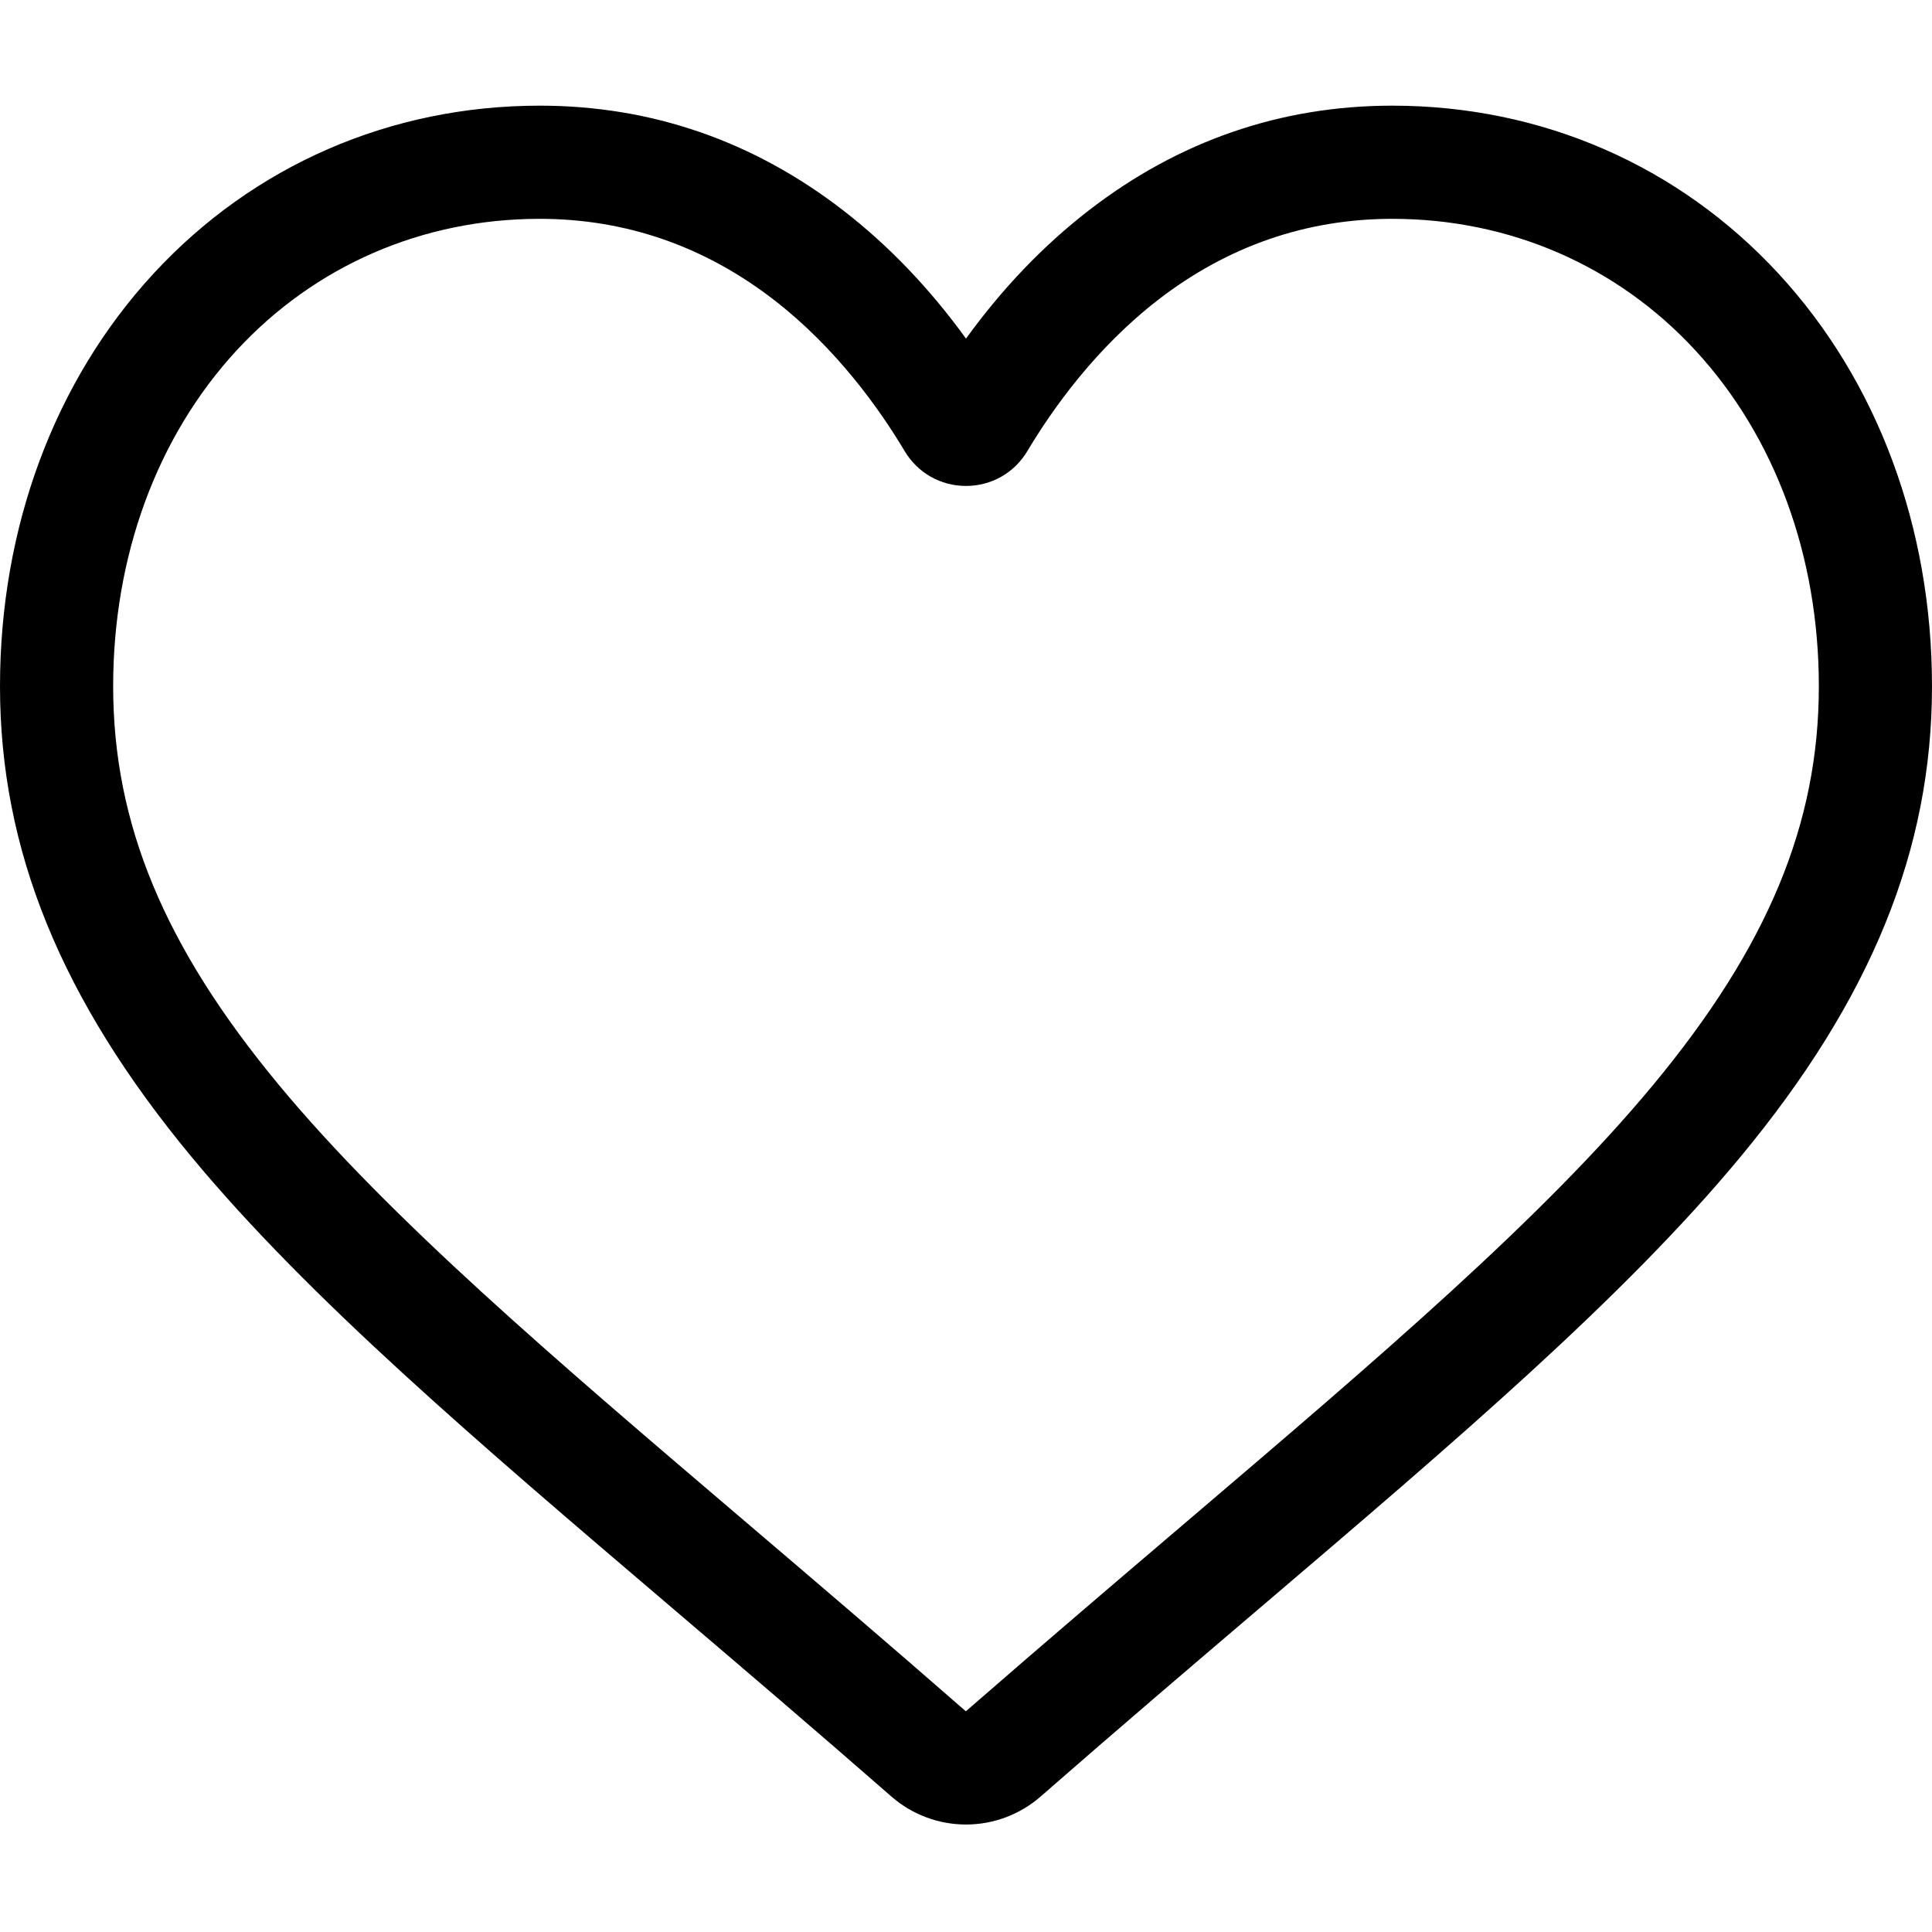
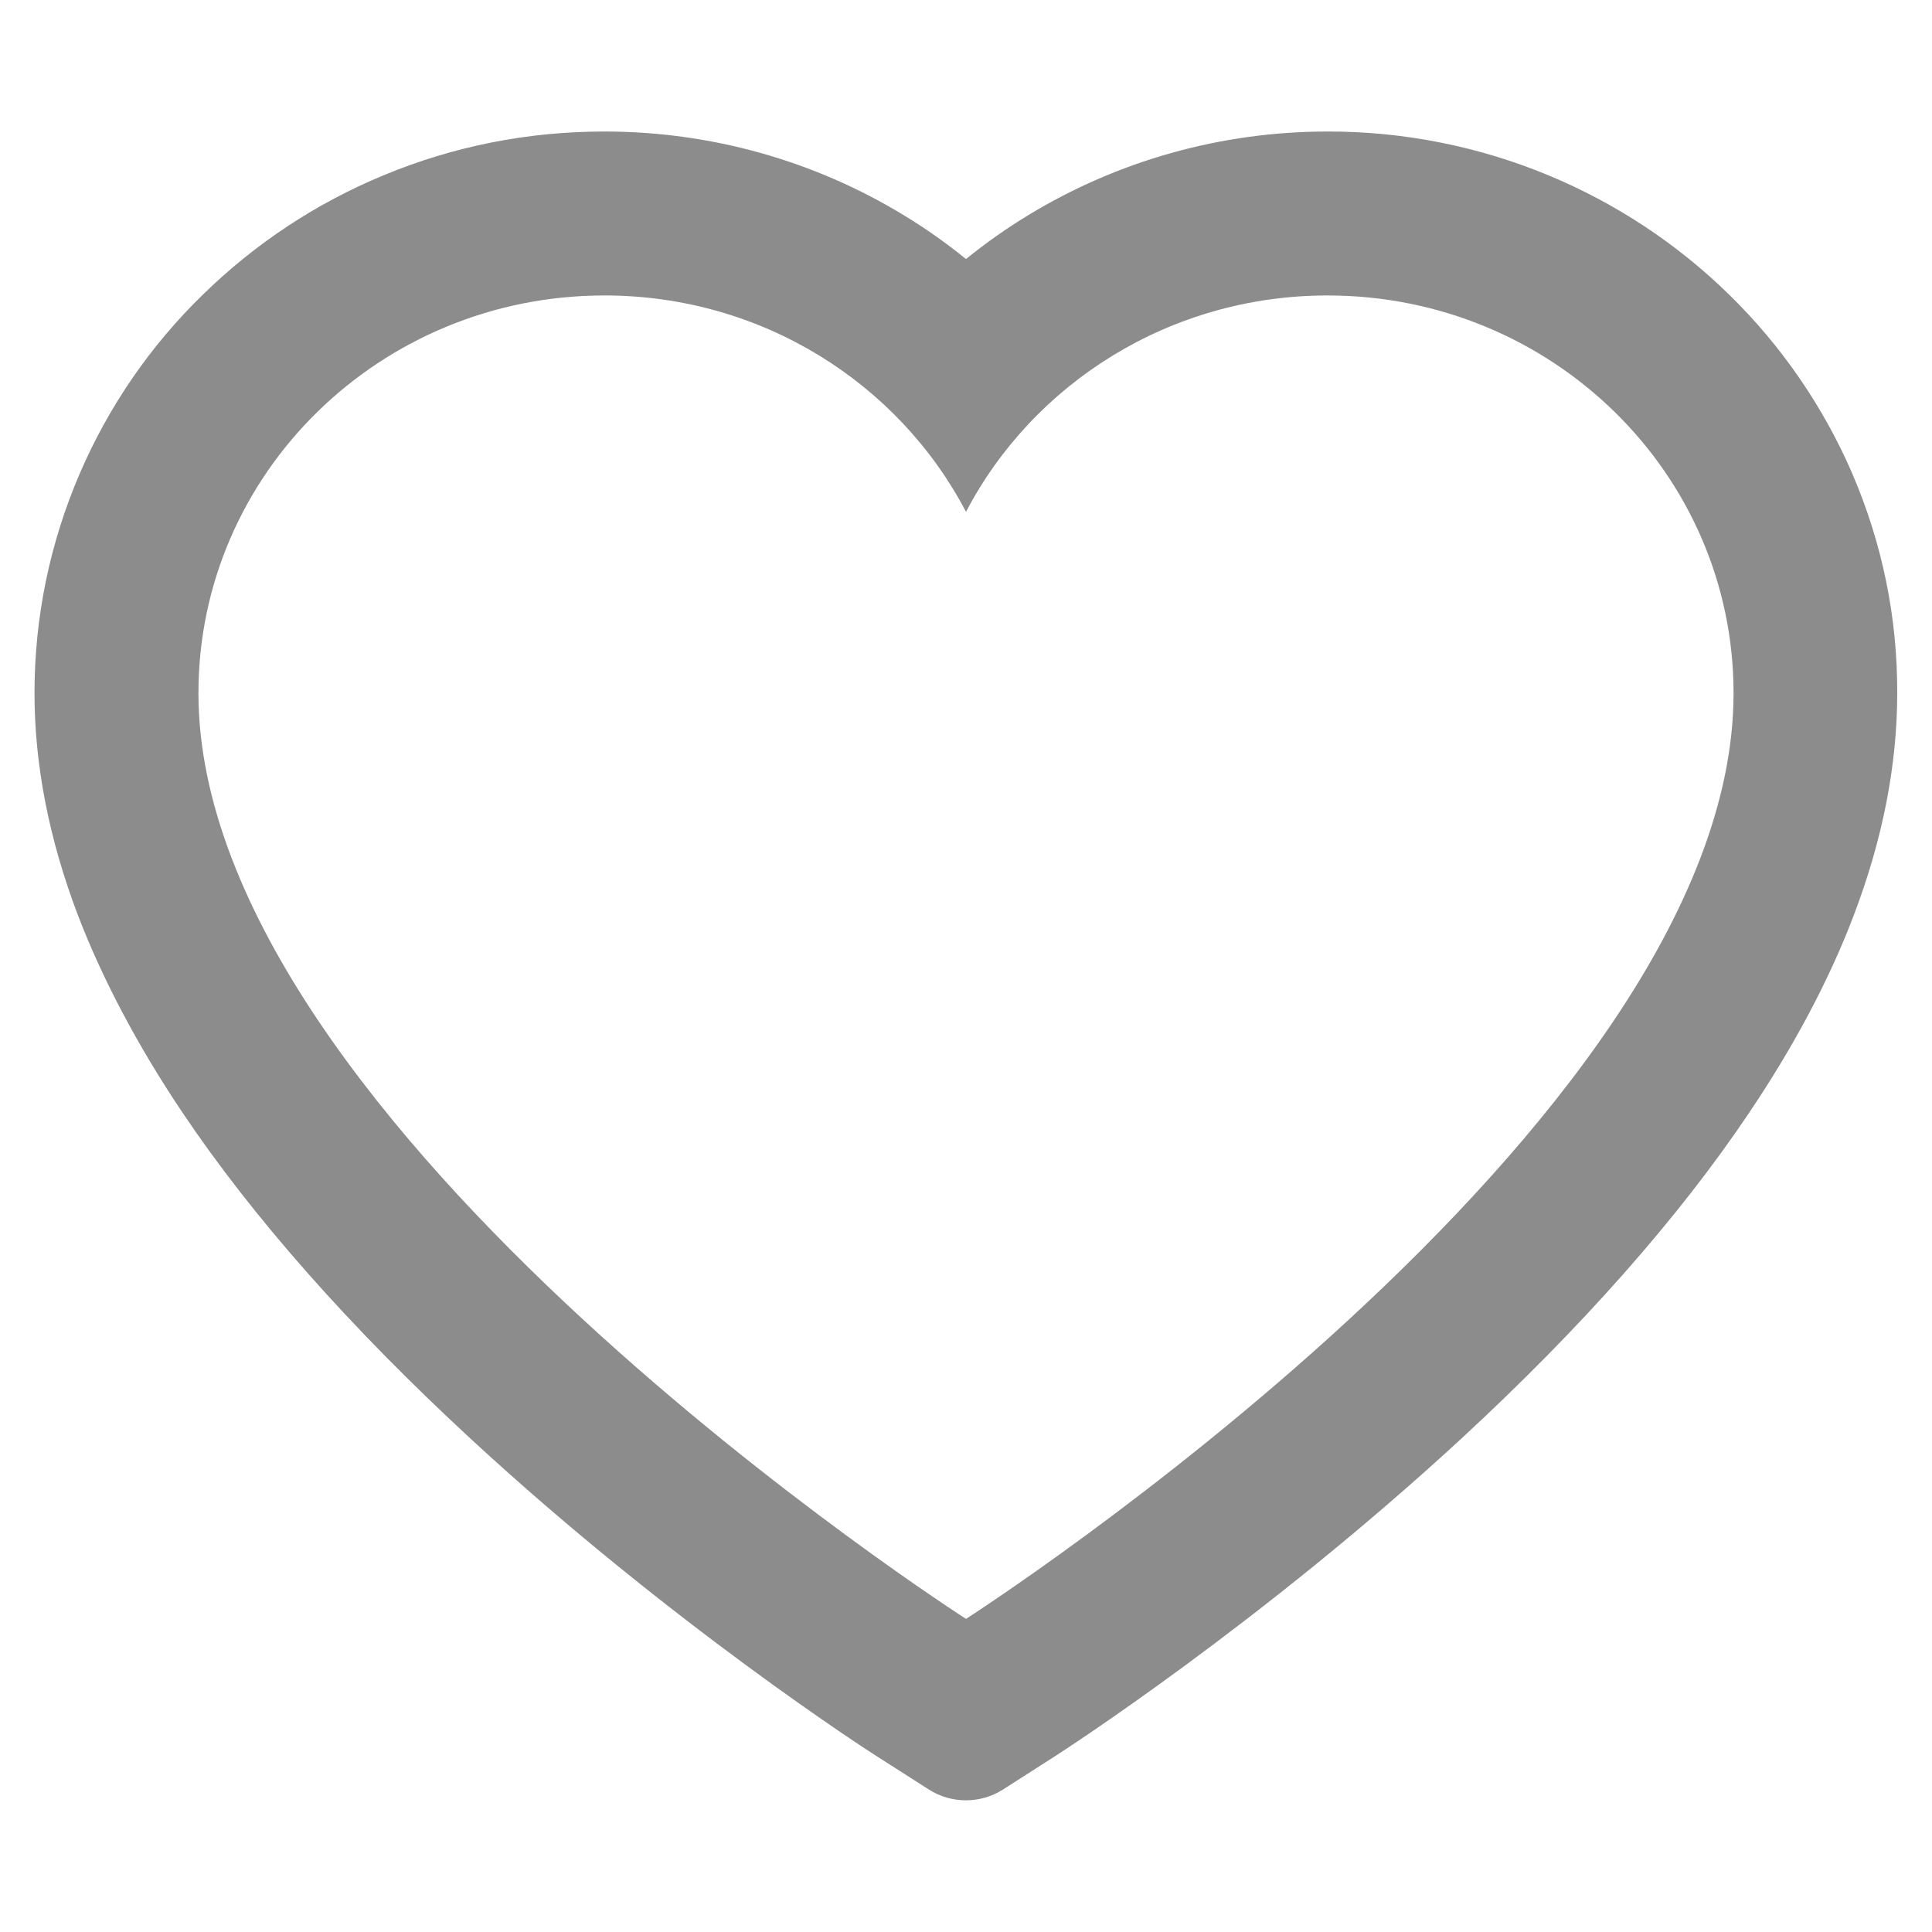
- <svg xmlns="http://www.w3.org/2000/svg" viewBox="0 -28 512.001 512">
-   <path d="m256 455.516c-7.289 0-14.316-2.641-19.793-7.438-20.684-18.086-40.625-35.082-58.219-50.074l-.09-.078c-51.582-43.957-96.125-81.918-127.117-119.312-34.645-41.805-50.781-81.441-50.781-124.742 0-42.07 14.426-80.883 40.617-109.293 26.504-28.746 62.871-44.578 102.414-44.578 29.555 0 56.621 9.344 80.445 27.77 12.023 9.301 22.922 20.684 32.523 33.961 9.605-13.277 20.5-24.66 32.527-33.961 23.824-18.426 50.891-27.77 80.445-27.77 39.539 0 75.91 15.832 102.414 44.578 26.191 28.41 40.613 67.223 40.613 109.293 0 43.301-16.133 82.938-50.777 124.738-30.992 37.398-75.531 75.355-127.105 119.309-17.625 15.016-37.598 32.039-58.328 50.168-5.473 4.789-12.504 7.43-19.789 7.43zm-112.969-425.523c-31.066 0-59.605 12.398-80.367 34.914-21.07 22.855-32.676 54.449-32.676 88.965 0 36.418 13.535 68.988 43.883 105.605 29.332 35.395 72.961 72.574 123.477 115.625l.094.078c17.66 15.051 37.68 32.113 58.516 50.332 20.961-18.254 41.012-35.344 58.707-50.418 50.512-43.051 94.137-80.223 123.469-115.617 30.344-36.617 43.879-69.188 43.879-105.605 0-34.516-11.605-66.109-32.676-88.965-20.758-22.516-49.301-34.914-80.363-34.914-22.758 0-43.652 7.234-62.102 21.5-16.441 12.719-27.895 28.797-34.609 40.047-3.453 5.785-9.531 9.238-16.262 9.238s-12.809-3.453-16.262-9.238c-6.711-11.25-18.164-27.328-34.609-40.047-18.449-14.266-39.344-21.5-62.098-21.5zm0 0" />
+ <svg xmlns="http://www.w3.org/2000/svg" width="14" height="14" viewBox="0 0 14 14" fill="none">
+   <path d="M13.422 3.431C13.212 2.946 12.91 2.507 12.533 2.138C12.155 1.767 11.709 1.473 11.22 1.27C10.713 1.06 10.169 0.952 9.62 0.953C8.85 0.953 8.098 1.164 7.445 1.563C7.289 1.658 7.141 1.763 7 1.877C6.859 1.763 6.711 1.658 6.555 1.563C5.902 1.164 5.15 0.953 4.38 0.953C3.825 0.953 3.288 1.059 2.78 1.27C2.289 1.473 1.847 1.766 1.467 2.138C1.089 2.506 0.787 2.946 0.578 3.431C0.361 3.936 0.25 4.472 0.25 5.023C0.25 5.544 0.356 6.086 0.567 6.638C0.744 7.098 0.997 7.577 1.32 8.059C1.833 8.823 2.538 9.62 3.413 10.428C4.862 11.767 6.298 12.692 6.359 12.73L6.73 12.967C6.894 13.072 7.105 13.072 7.269 12.967L7.639 12.73C7.7 12.691 9.134 11.767 10.586 10.428C11.461 9.62 12.166 8.823 12.678 8.059C13.002 7.577 13.256 7.098 13.431 6.638C13.642 6.086 13.748 5.544 13.748 5.023C13.75 4.472 13.639 3.936 13.422 3.431ZM7 11.731C7 11.731 1.438 8.167 1.438 5.023C1.438 3.431 2.755 2.141 4.38 2.141C5.522 2.141 6.513 2.778 7 3.709C7.487 2.778 8.478 2.141 9.62 2.141C11.245 2.141 12.562 3.431 12.562 5.023C12.562 8.167 7 11.731 7 11.731Z" fill="#8C8C8C" />
</svg>
